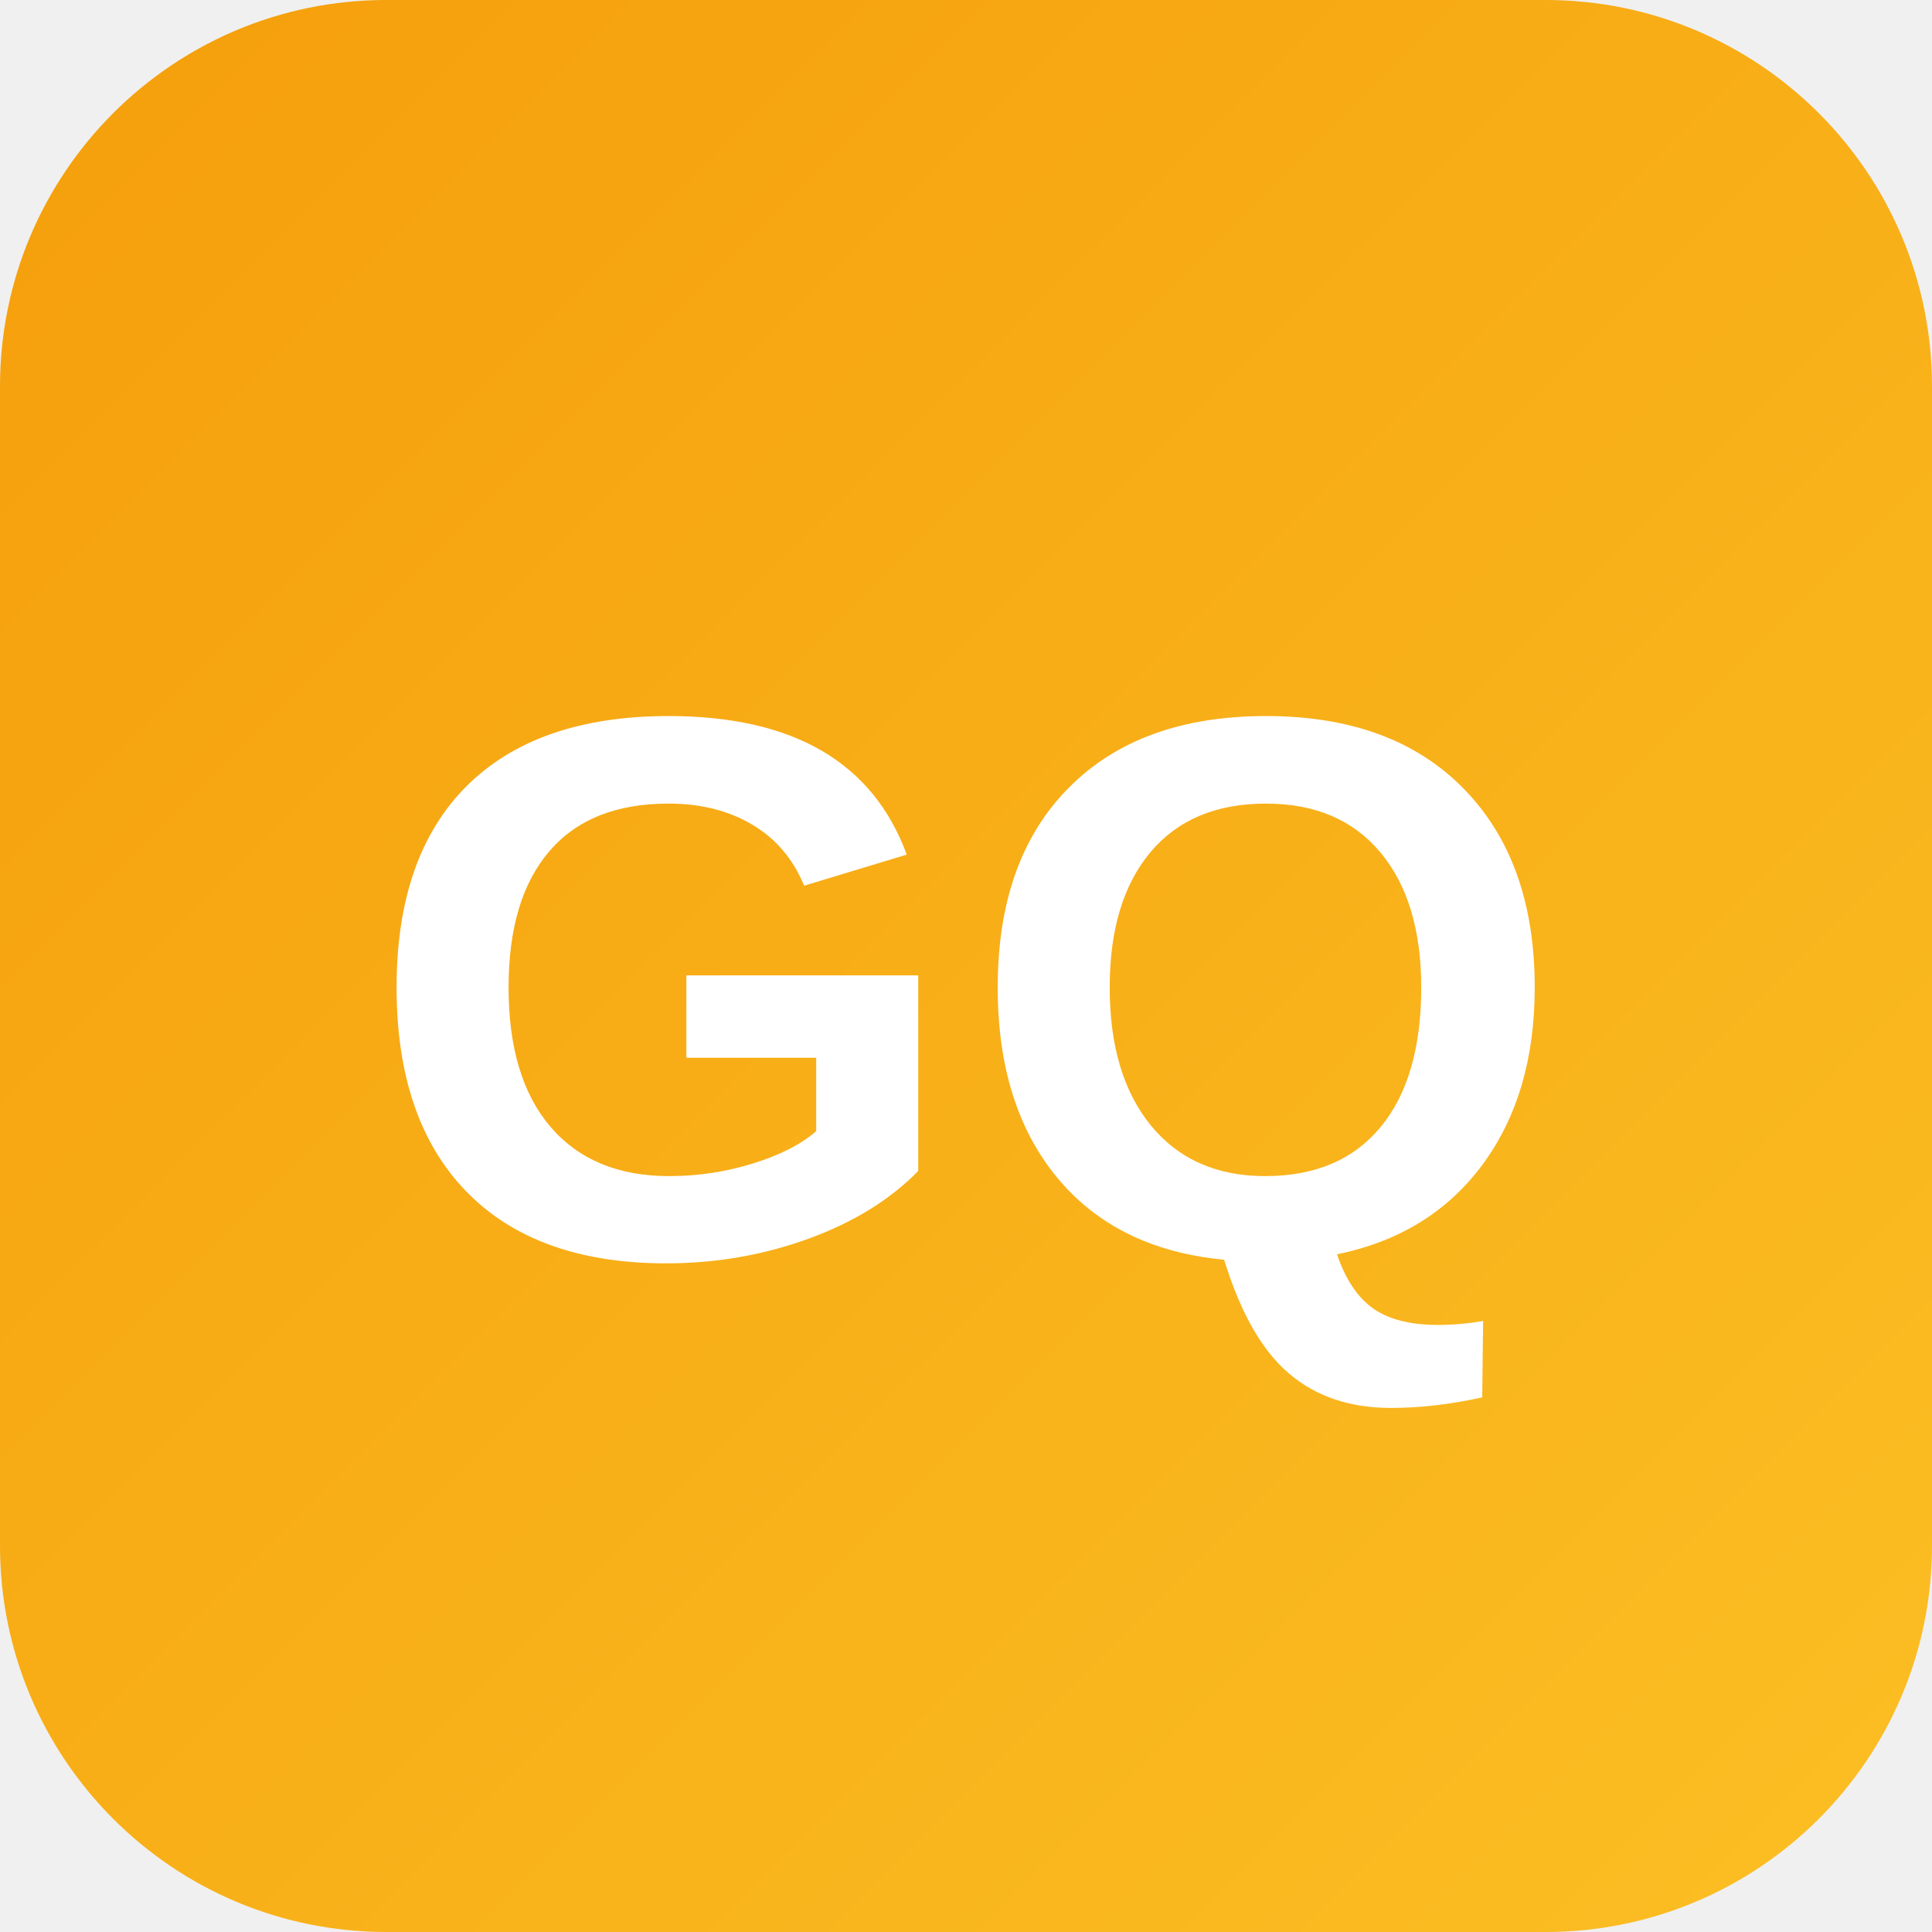
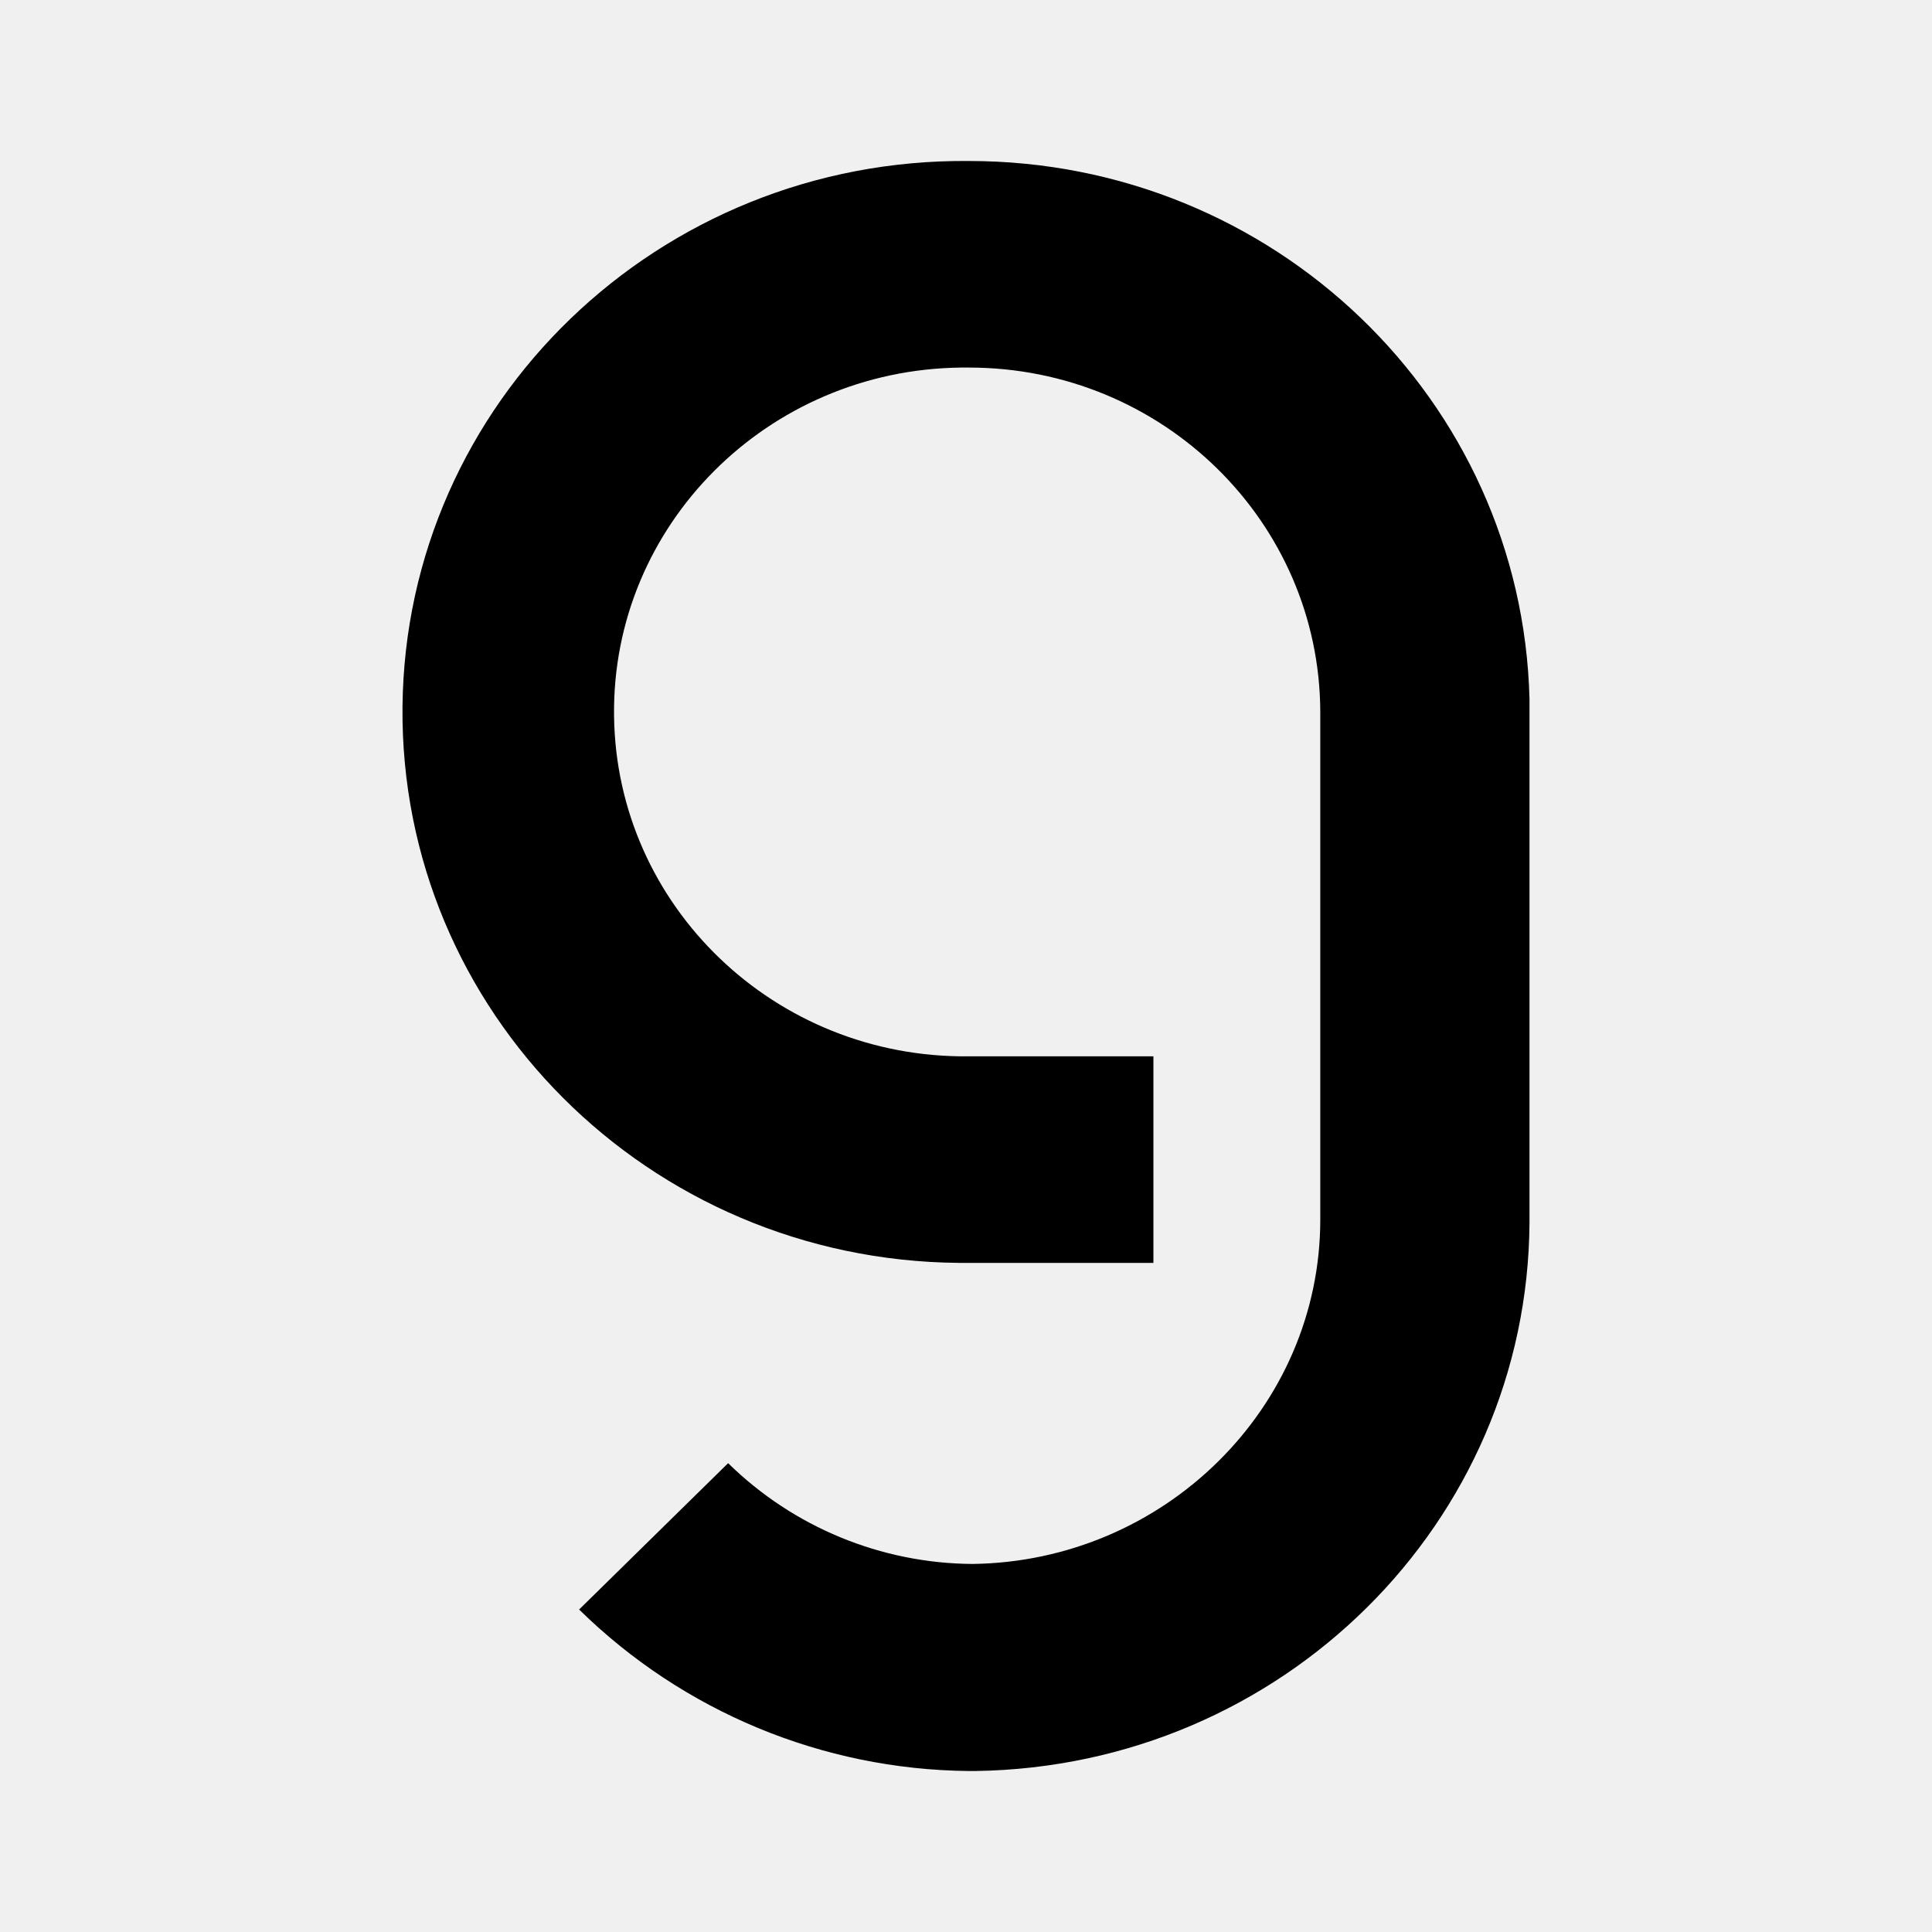
- <svg xmlns="http://www.w3.org/2000/svg" viewBox="0 0 100 100">
-   <defs>
-     <linearGradient id="groq-gradient" x1="0%" y1="0%" x2="100%" y2="100%">
-       <stop offset="0%" style="stop-color:#f59e0b;stop-opacity:1" />
-       <stop offset="100%" style="stop-color:#fbbf24;stop-opacity:1" />
-     </linearGradient>
-   </defs>
-   <rect width="100" height="100" rx="20" fill="url(#groq-gradient)" />
-   <text x="50" y="65" font-family="Arial, sans-serif" font-size="40" font-weight="bold" fill="white" text-anchor="middle">GQ</text>
+ <svg xmlns="http://www.w3.org/2000/svg" fill="currentColor" fill-rule="evenodd" height="1em" style="flex:none;line-height:1" viewBox="0 0 24 24" width="1em">
+   <path d="M12.036 2c-3.853-.035-7 3-7.036 6.781-.035 3.782 3.055 6.872 6.908 6.907h2.42v-2.566h-2.292c-2.407.028-4.38-1.866-4.408-4.23-.029-2.362 1.901-4.298 4.308-4.326h.1c2.407 0 4.358 1.915 4.365 4.278v6.305c0 2.342-1.944 4.25-4.323 4.279a4.375 4.375 0 01-3.033-1.252l-1.851 1.818A7 7 0 0012.029 22h.092c3.803-.056 6.858-3.083 6.879-6.816v-6.5C18.907 4.963 15.817 2 12.036 2z" />
</svg>
